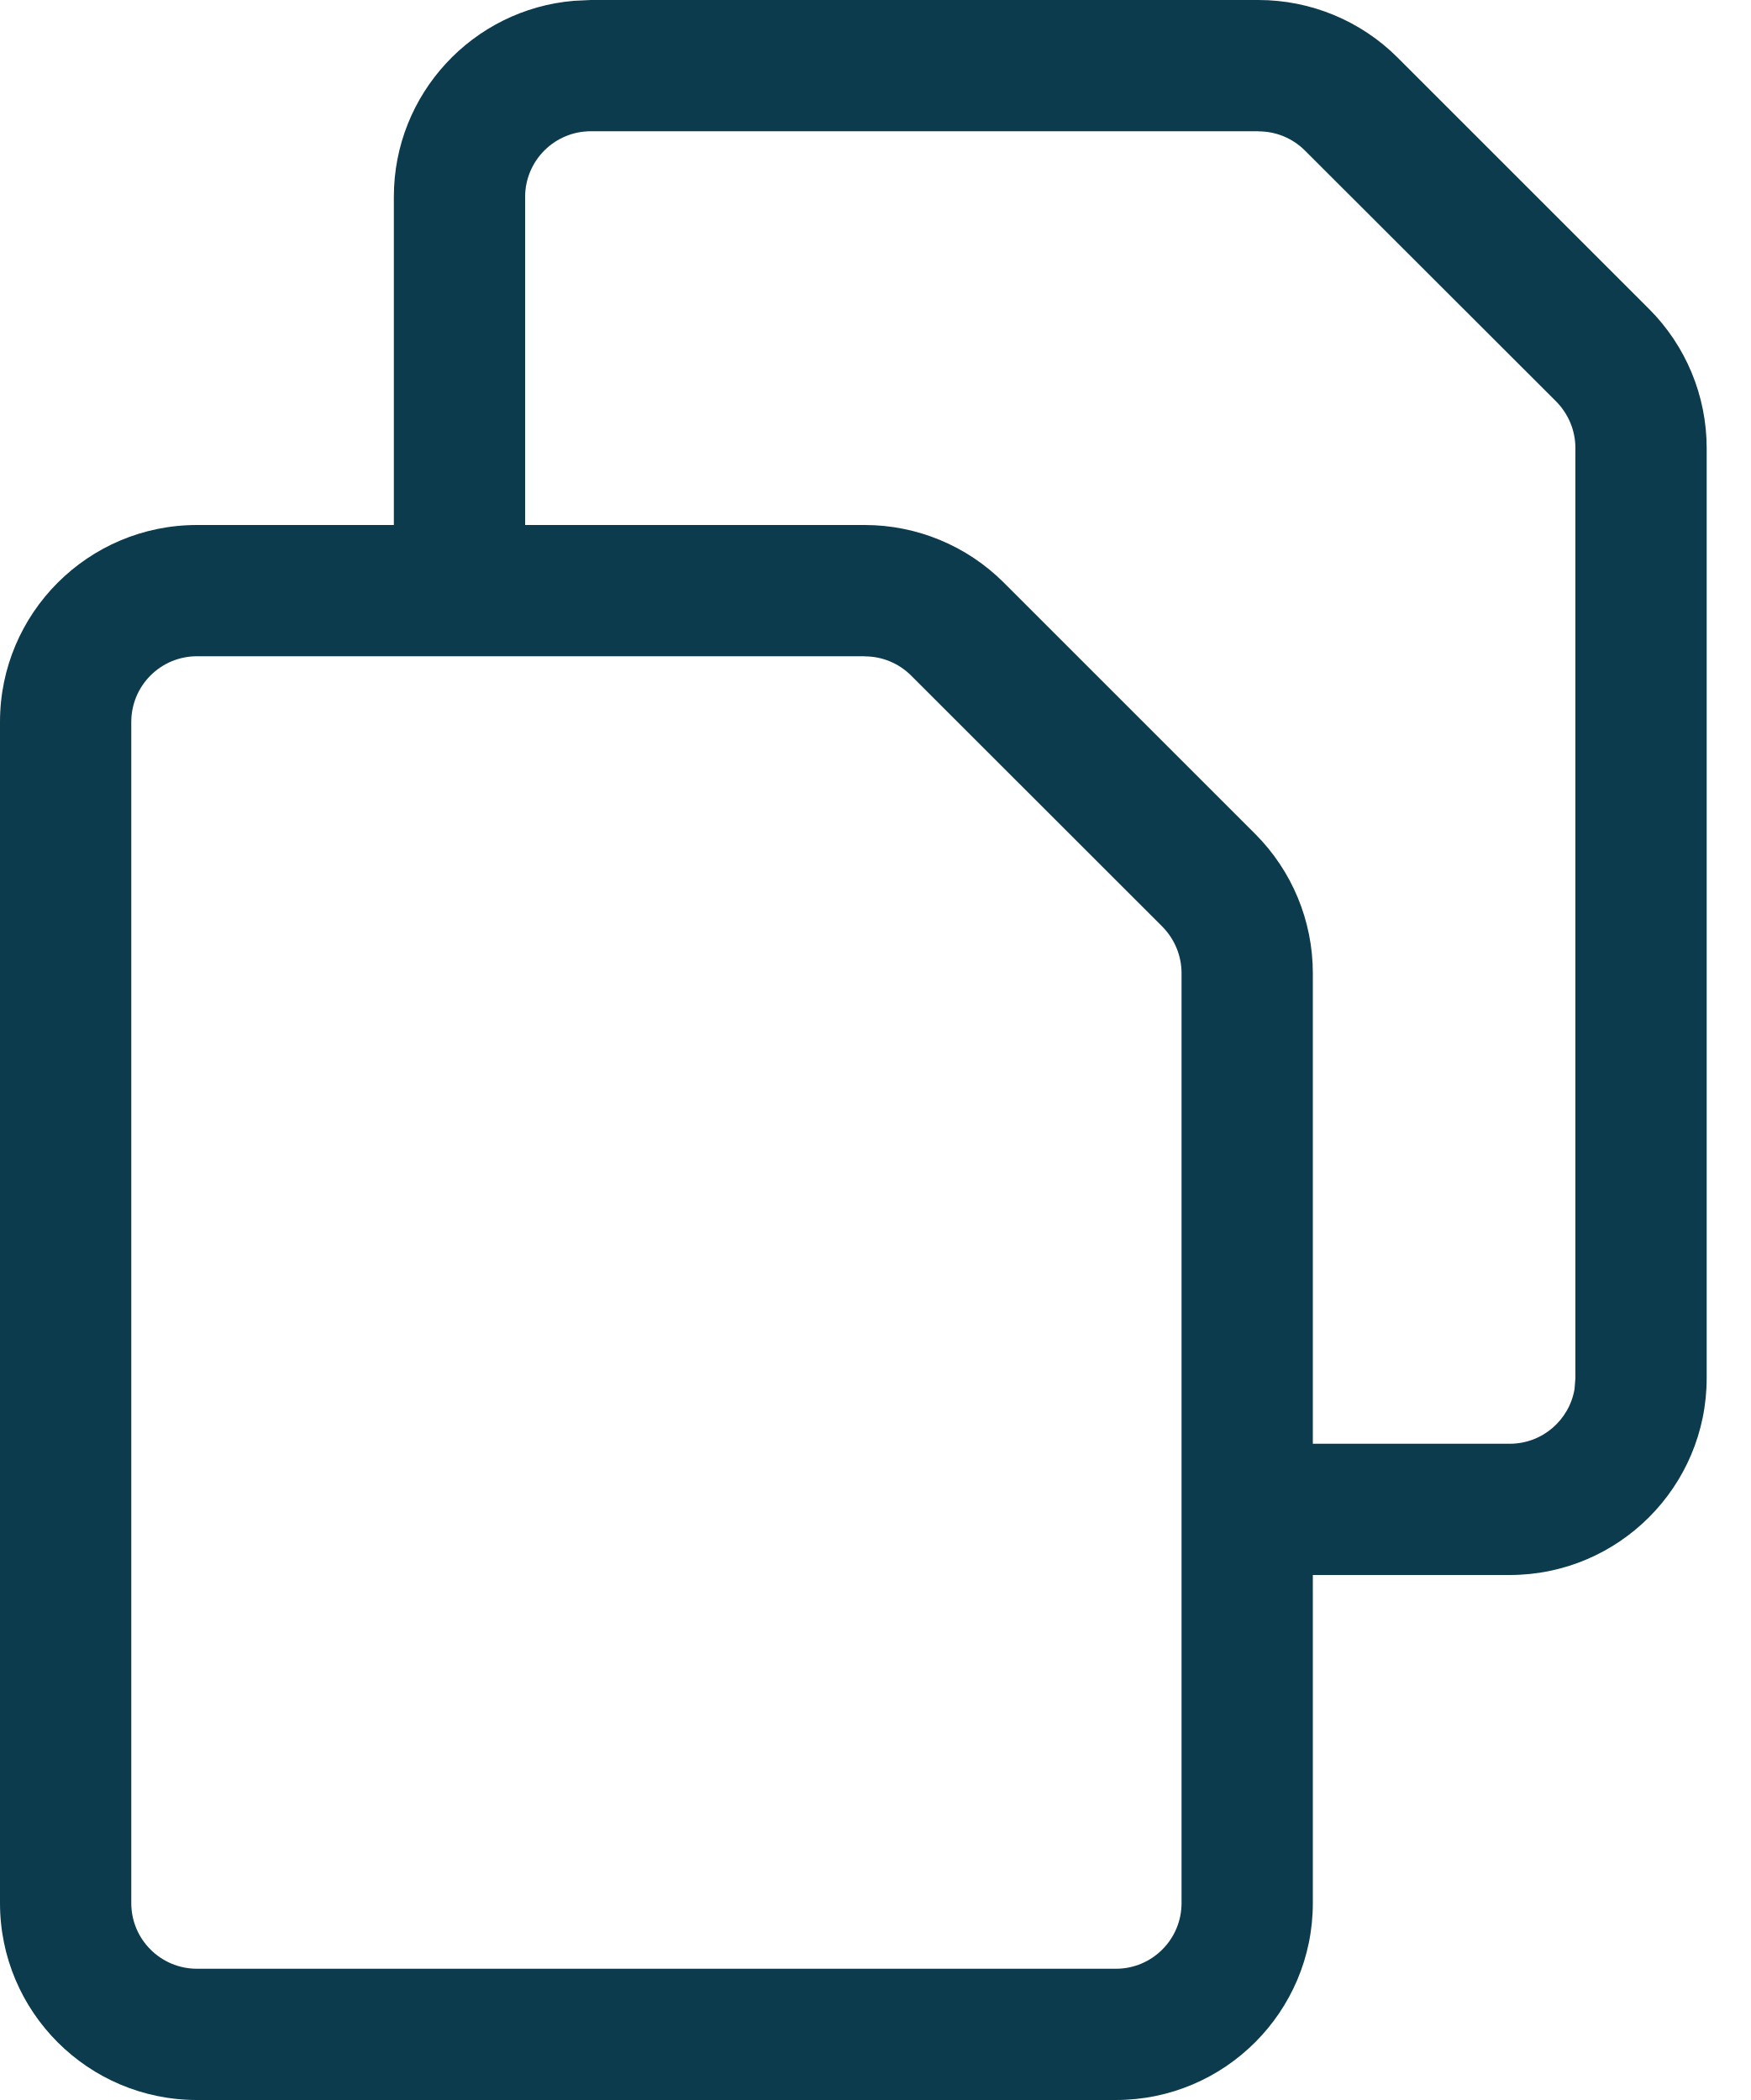
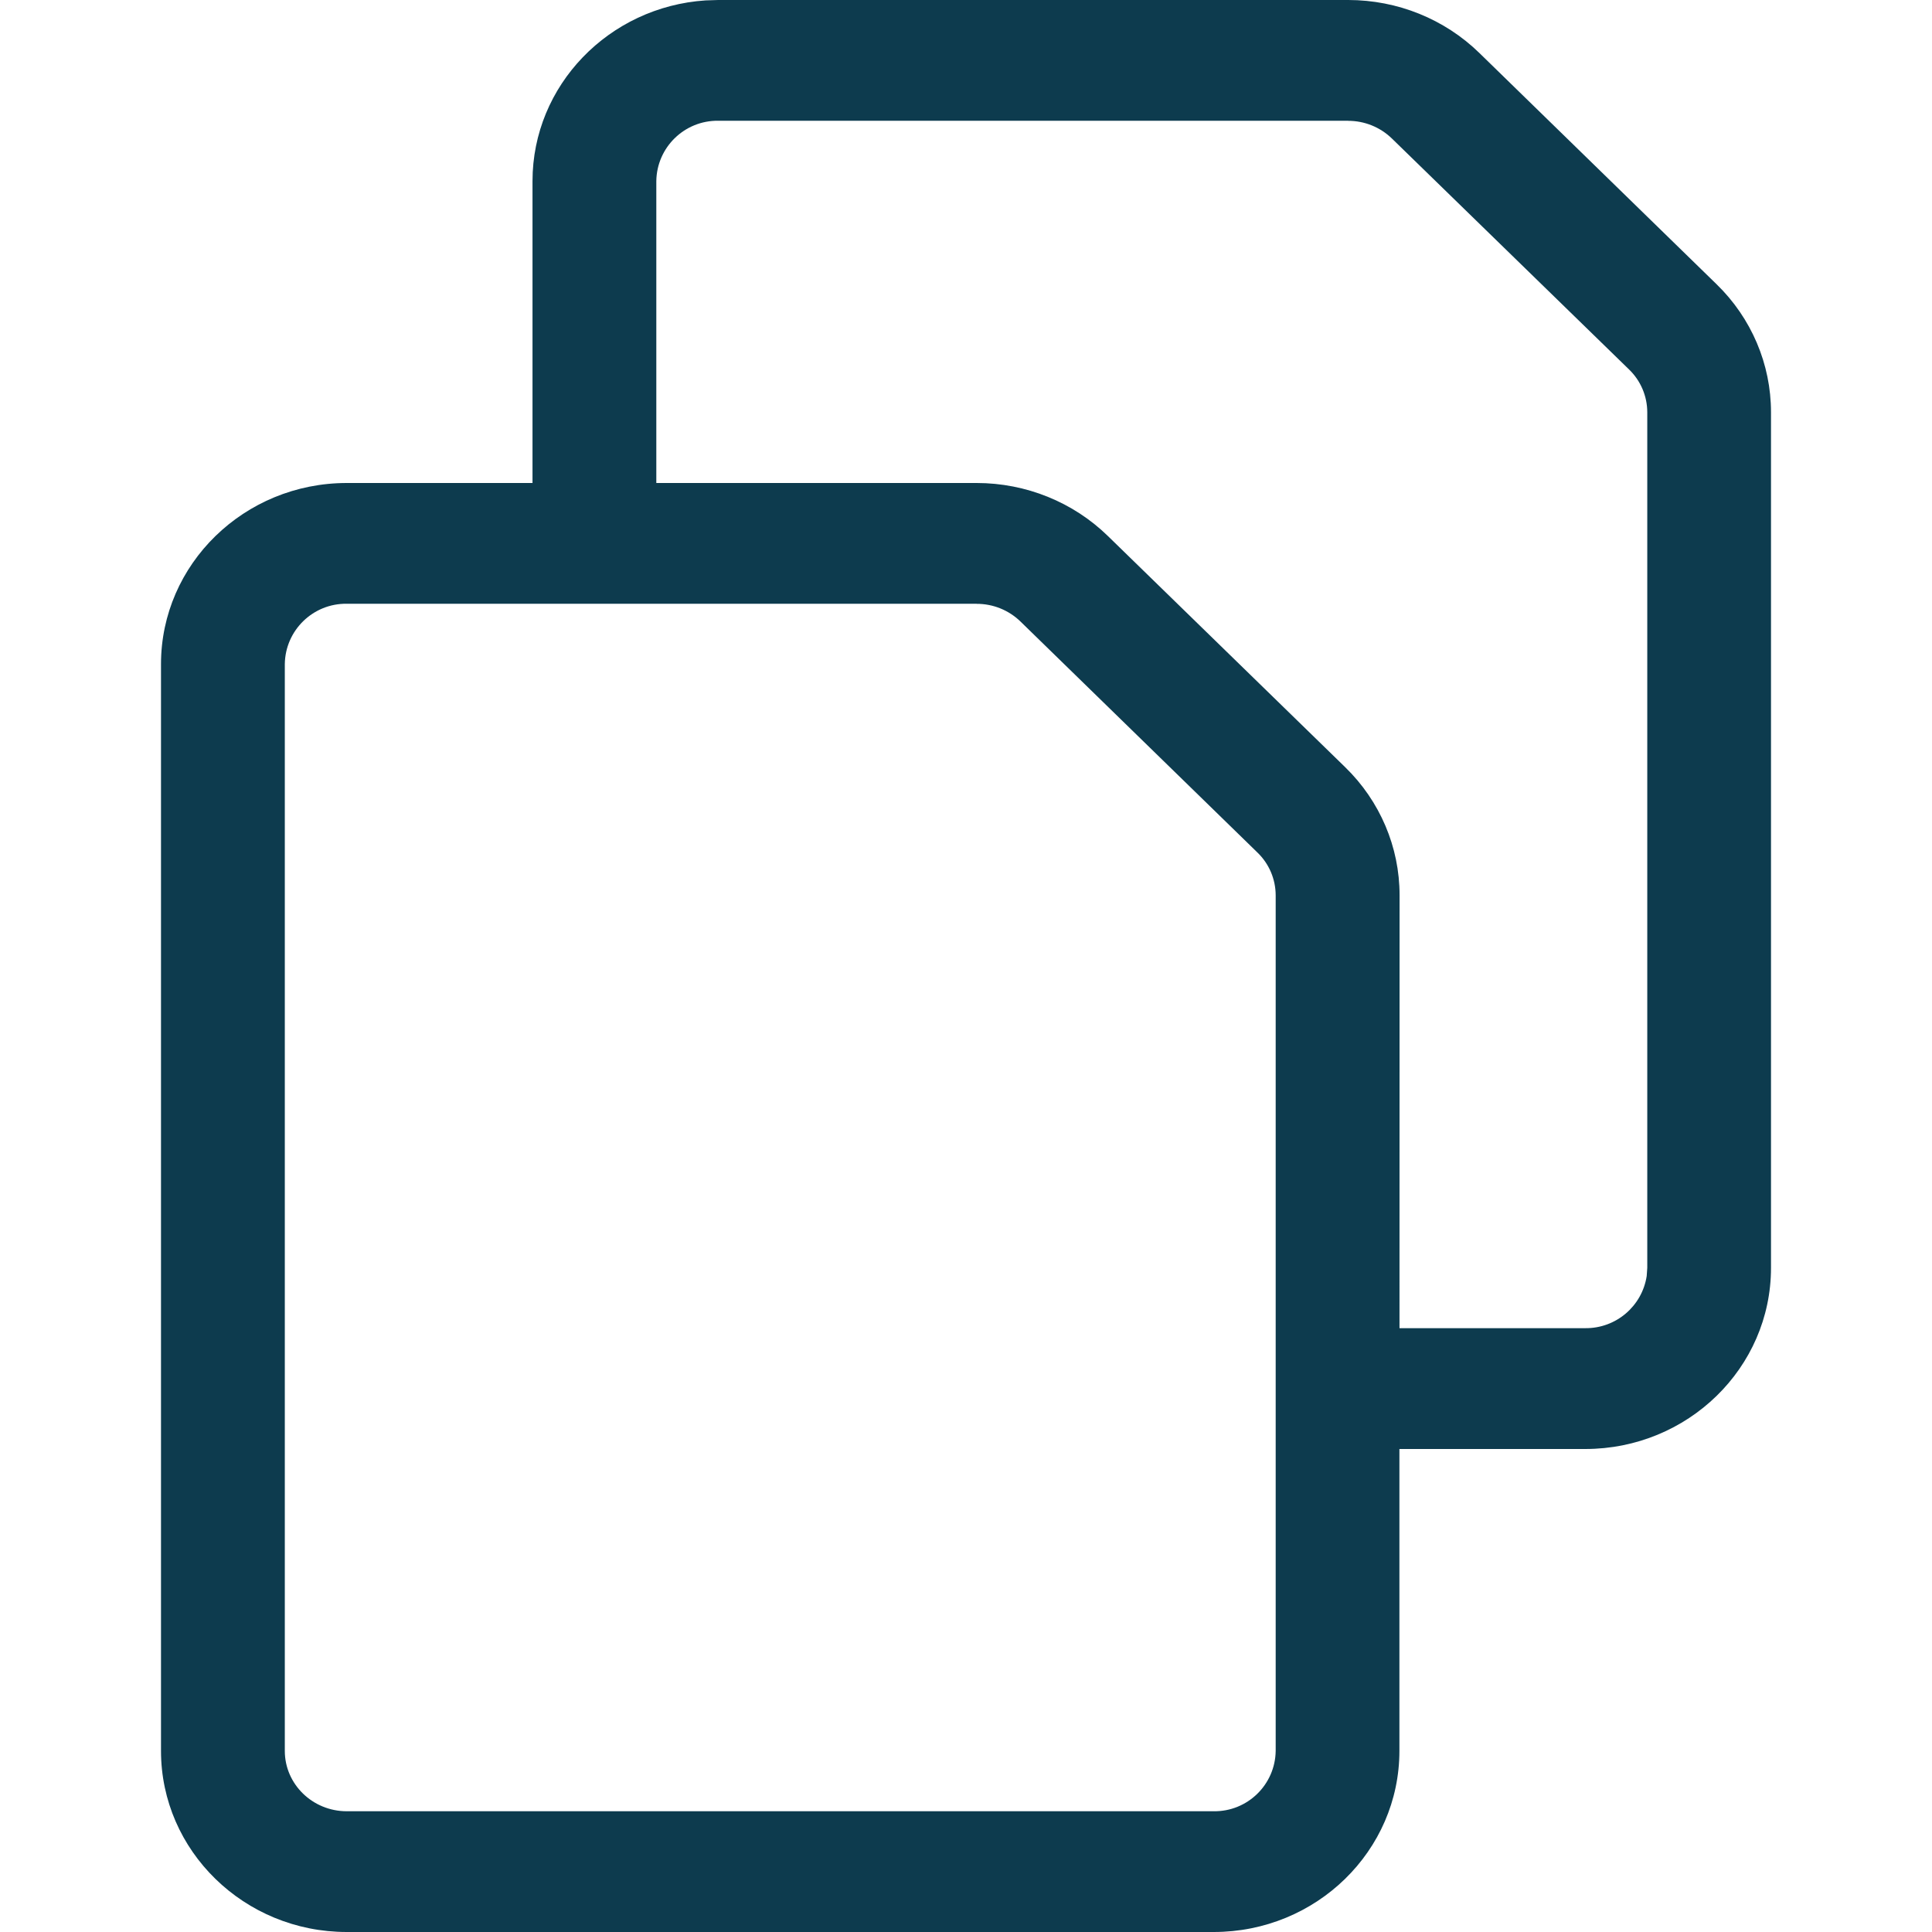
- <svg xmlns="http://www.w3.org/2000/svg" width="15" height="18" viewBox="0 0 15 18">
-   <path fill="#0D3B4E" fill-rule="nonzero" d="M10.784 0c.448 0 .877.178 1.193.494l2.154 2.154c.316.316.494.745.494 1.193v7.971c0 .932-.756 1.688-1.688 1.688H11.25v2.813c0 .931-.756 1.687-1.688 1.687H1.689A1.688 1.688 0 0 1 0 16.312V6.188C0 5.256.756 4.5 1.688 4.5h1.687V1.687c0-.882.678-1.607 1.542-1.68L5.063 0zM7.41 5.625H1.688a.563.563 0 0 0-.563.563v10.125c0 .31.252.562.563.562h7.875c.31 0 .562-.252.562-.563V8.341c0-.15-.06-.292-.164-.398L7.807 5.79a.561.561 0 0 0-.398-.164zm3.375-4.5H5.062a.563.563 0 0 0-.562.563V4.5h2.91c.447 0 .876.178 1.192.494l2.154 2.154c.316.316.494.745.494 1.193v4.034h1.688c.279 0 .511-.204.555-.471l.007-.091V3.84c0-.15-.06-.292-.164-.398L11.182 1.29a.561.561 0 0 0-.398-.164z" />
+ <svg xmlns="http://www.w3.org/2000/svg" width="24" height="24" viewBox="0 0 24 24">
+   <path fill="#0D3B4E" fill-rule="nonzero" d="M16.748 0c.612 0 1.198.237 1.63.659l2.946 2.872c.433.421.676.993.676 1.59V15.75c0 1.242-1.034 2.25-2.308 2.25h-2.308v3.75c0 1.242-1.033 2.25-2.307 2.25H4.307C3.035 24 2 22.992 2 21.75V8.25C2 7.008 3.034 6 4.308 6h2.307V2.25c0-1.19.95-2.166 2.15-2.245L8.923 0zm-4.616 7.5H4.308a.76.76 0 0 0-.77.75v13.5c0 .414.345.75.77.75h10.769a.76.76 0 0 0 .77-.75V11.121a.74.74 0 0 0-.226-.53L12.676 7.72a.778.778 0 0 0-.544-.219zm4.616-6H8.923a.76.76 0 0 0-.77.75V6h3.98c.611 0 1.198.237 1.63.659L16.71 9.53c.433.421.676.993.676 1.59l-.001 5.379h2.308a.764.764 0 0 0 .763-.648l.007-.102V5.121a.74.74 0 0 0-.225-.53L17.29 1.72a.778.778 0 0 0-.543-.219z" />
</svg>
